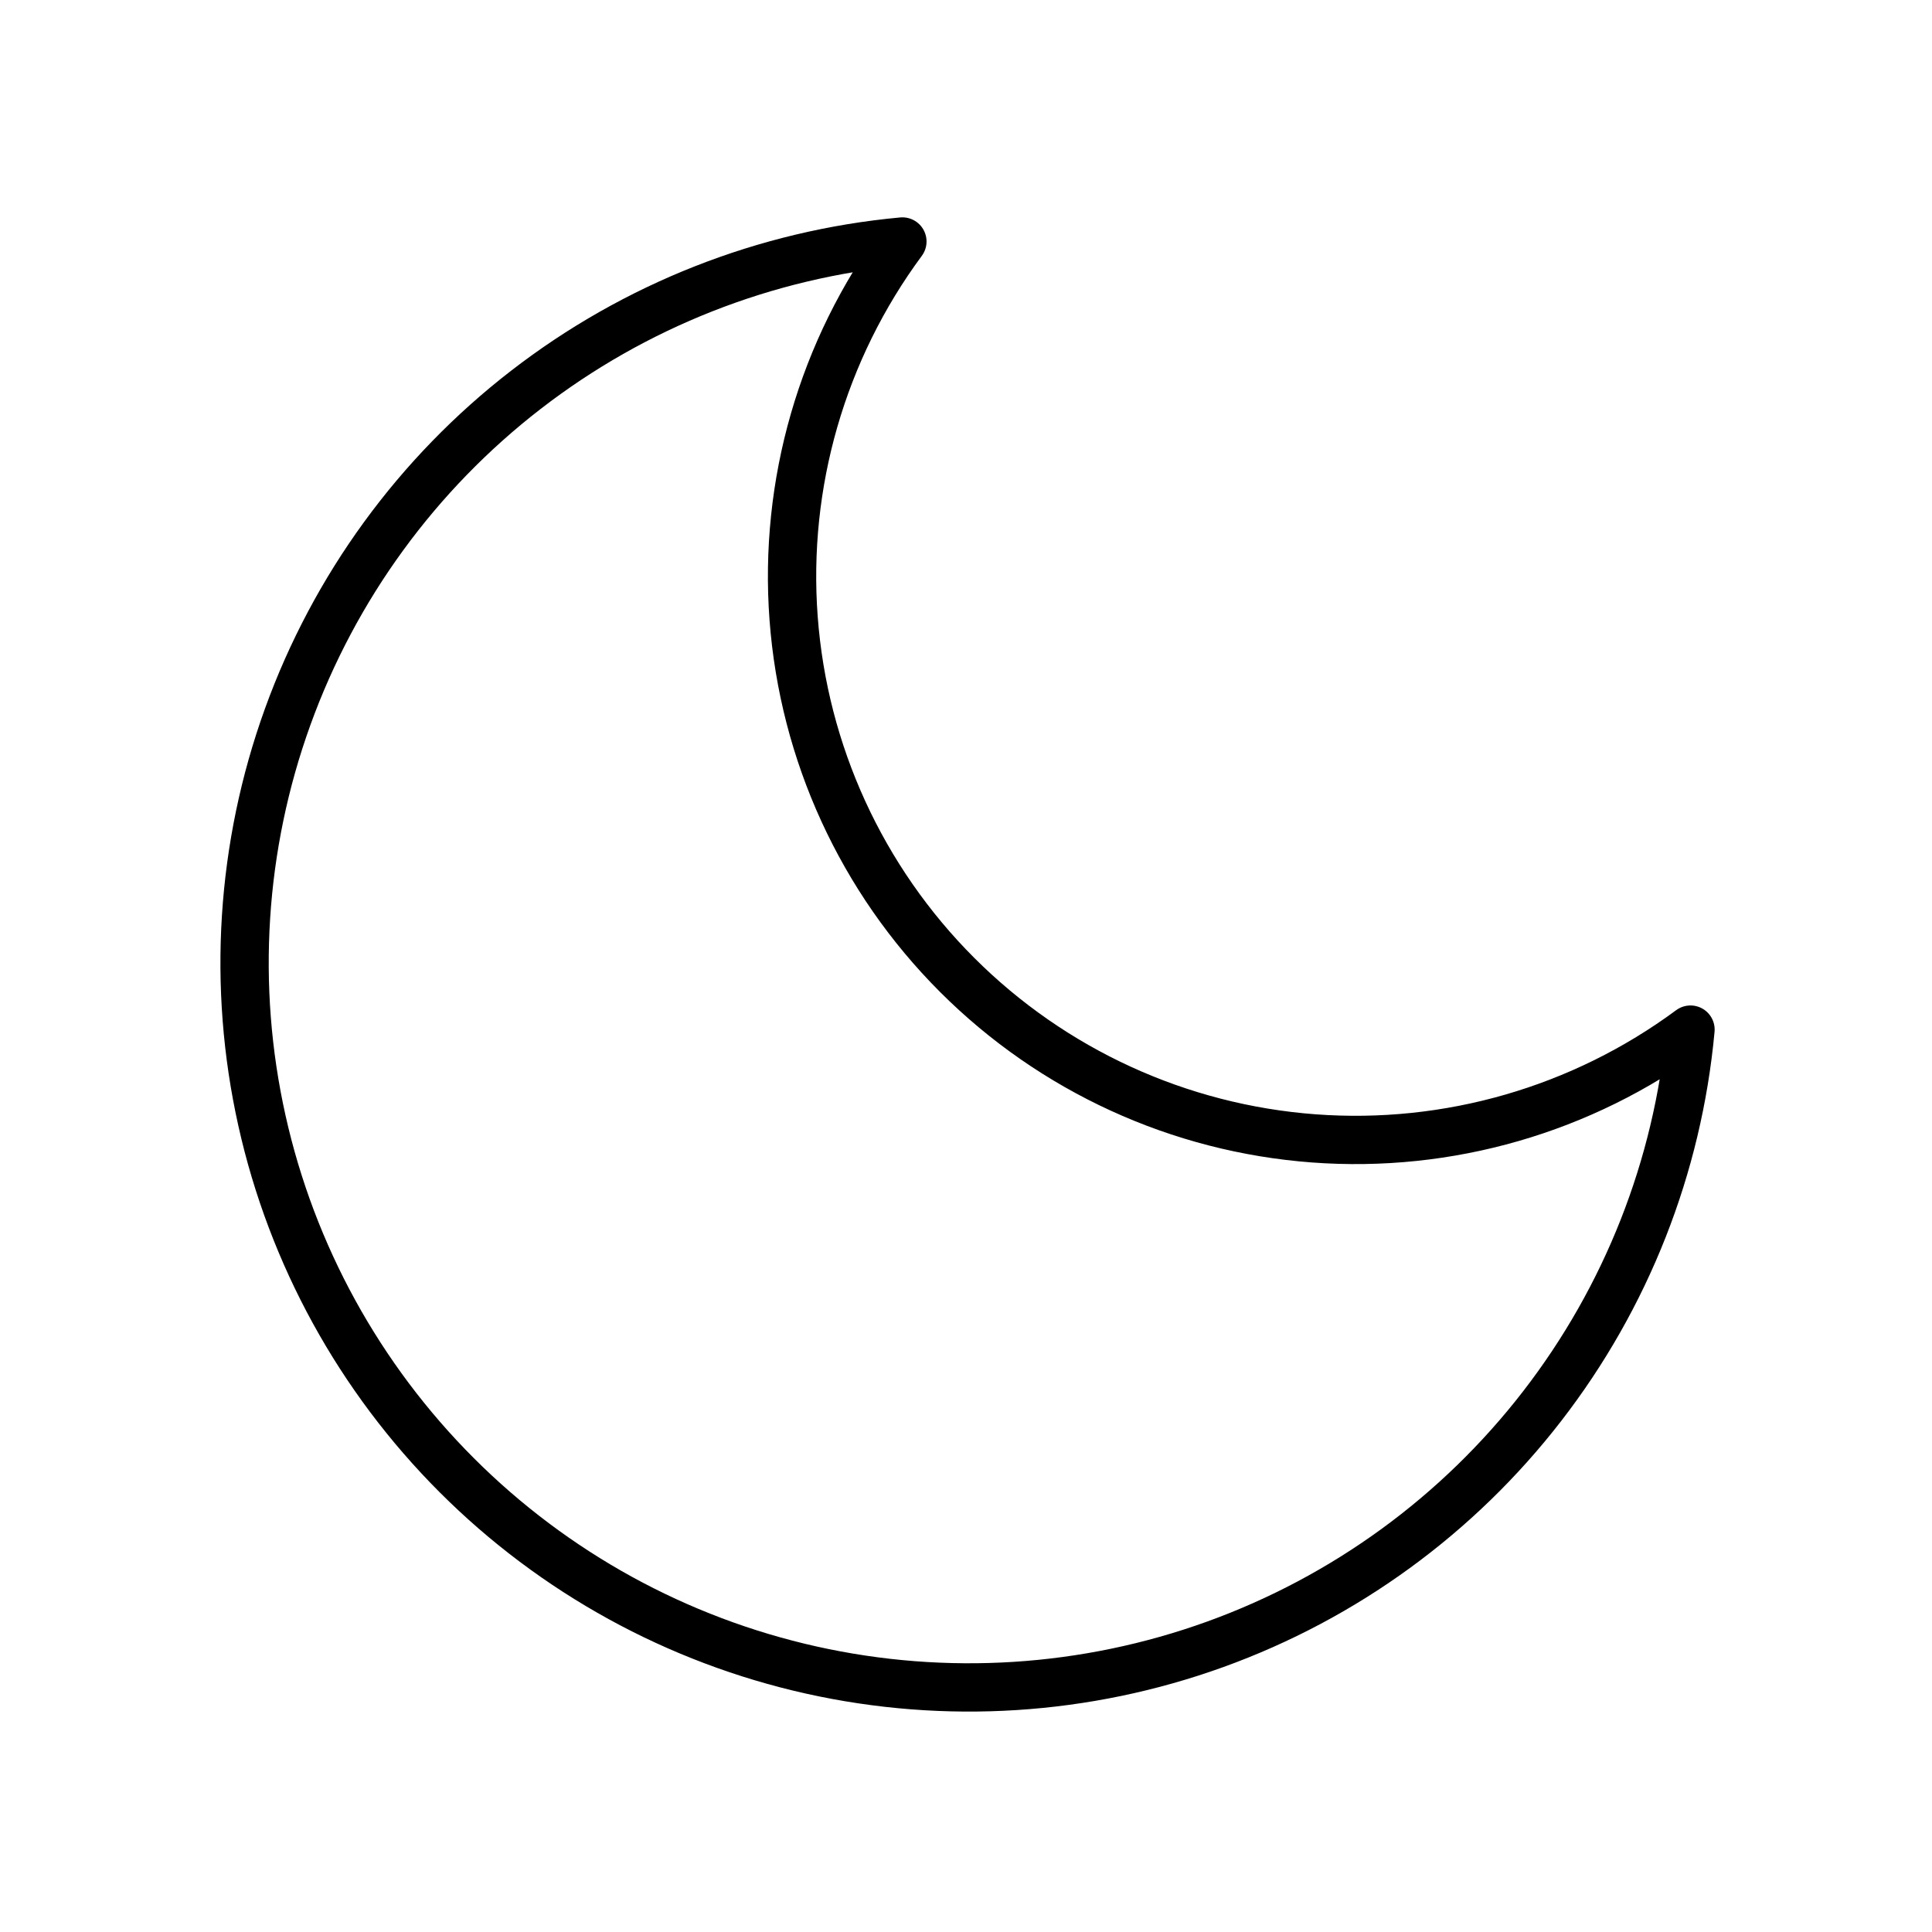
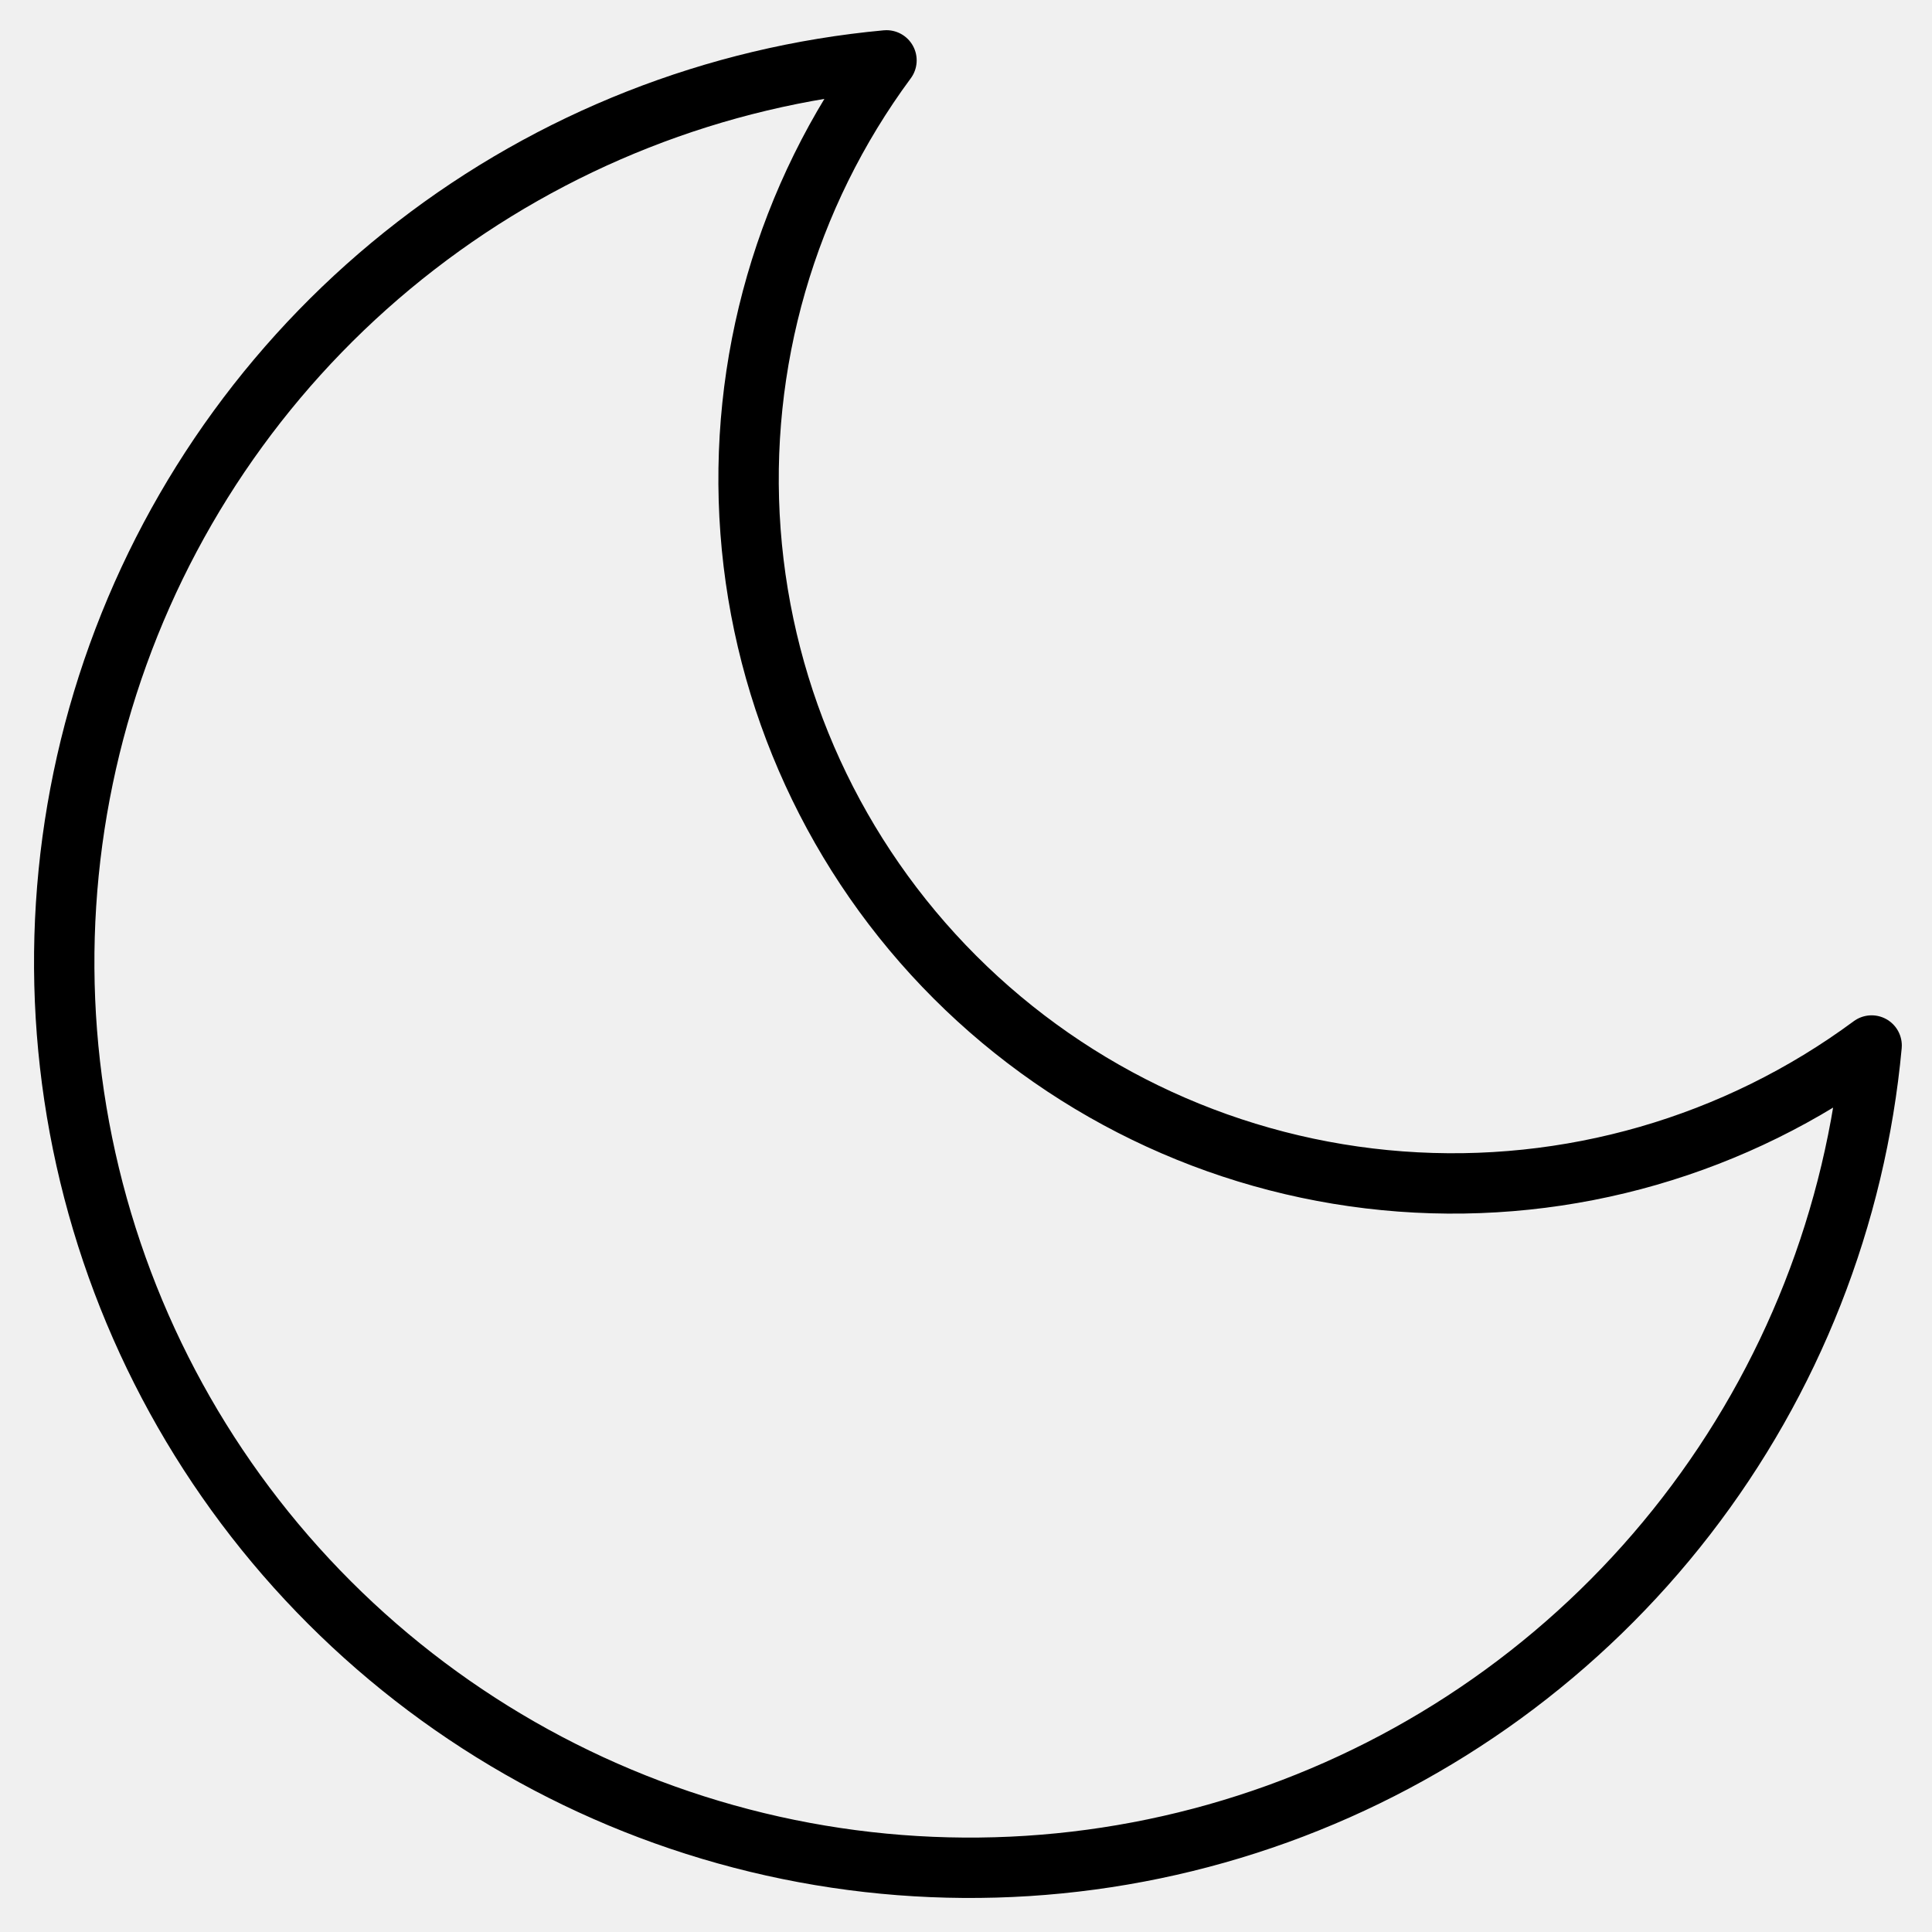
- <svg xmlns="http://www.w3.org/2000/svg" width="40" height="40" viewBox="0 0 40 40" fill="none">
-   <rect width="40" height="40" fill="white" />
-   <path d="M35 21.317C34.738 24.154 33.673 26.857 31.93 29.111C30.188 31.365 27.839 33.076 25.16 34.044C22.48 35.012 19.58 35.197 16.799 34.577C14.018 33.957 11.472 32.558 9.457 30.543C7.442 28.528 6.043 25.982 5.423 23.201C4.803 20.42 4.988 17.52 5.956 14.841C6.924 12.161 8.635 9.812 10.889 8.07C13.143 6.327 15.846 5.262 18.683 5C17.022 7.247 16.223 10.016 16.431 12.802C16.639 15.589 17.84 18.208 19.816 20.184C21.792 22.16 24.411 23.361 27.198 23.569C29.984 23.777 32.753 22.978 35 21.317V21.317Z" stroke="black" stroke-linecap="round" stroke-linejoin="round" />
+ <svg xmlns="http://www.w3.org/2000/svg" width="32" height="32" viewBox="0 0 32 32" fill="none">
+   <path d="M31 17.317C30.738 20.154 29.673 22.857 27.93 25.111C26.188 27.365 23.839 29.076 21.16 30.044C18.48 31.012 15.58 31.197 12.799 30.577C10.018 29.957 7.472 28.558 5.457 26.543C3.442 24.528 2.043 21.982 1.423 19.201C0.803 16.42 0.988 13.52 1.956 10.841C2.924 8.161 4.635 5.812 6.889 4.07C9.143 2.327 11.846 1.262 14.683 1C13.022 3.247 12.223 6.016 12.431 8.802C12.639 11.589 13.84 14.208 15.816 16.184C17.792 18.16 20.411 19.361 23.198 19.569C25.984 19.777 28.753 18.978 31 17.317V17.317Z" stroke="black" stroke-linecap="round" stroke-linejoin="round" />
</svg>
